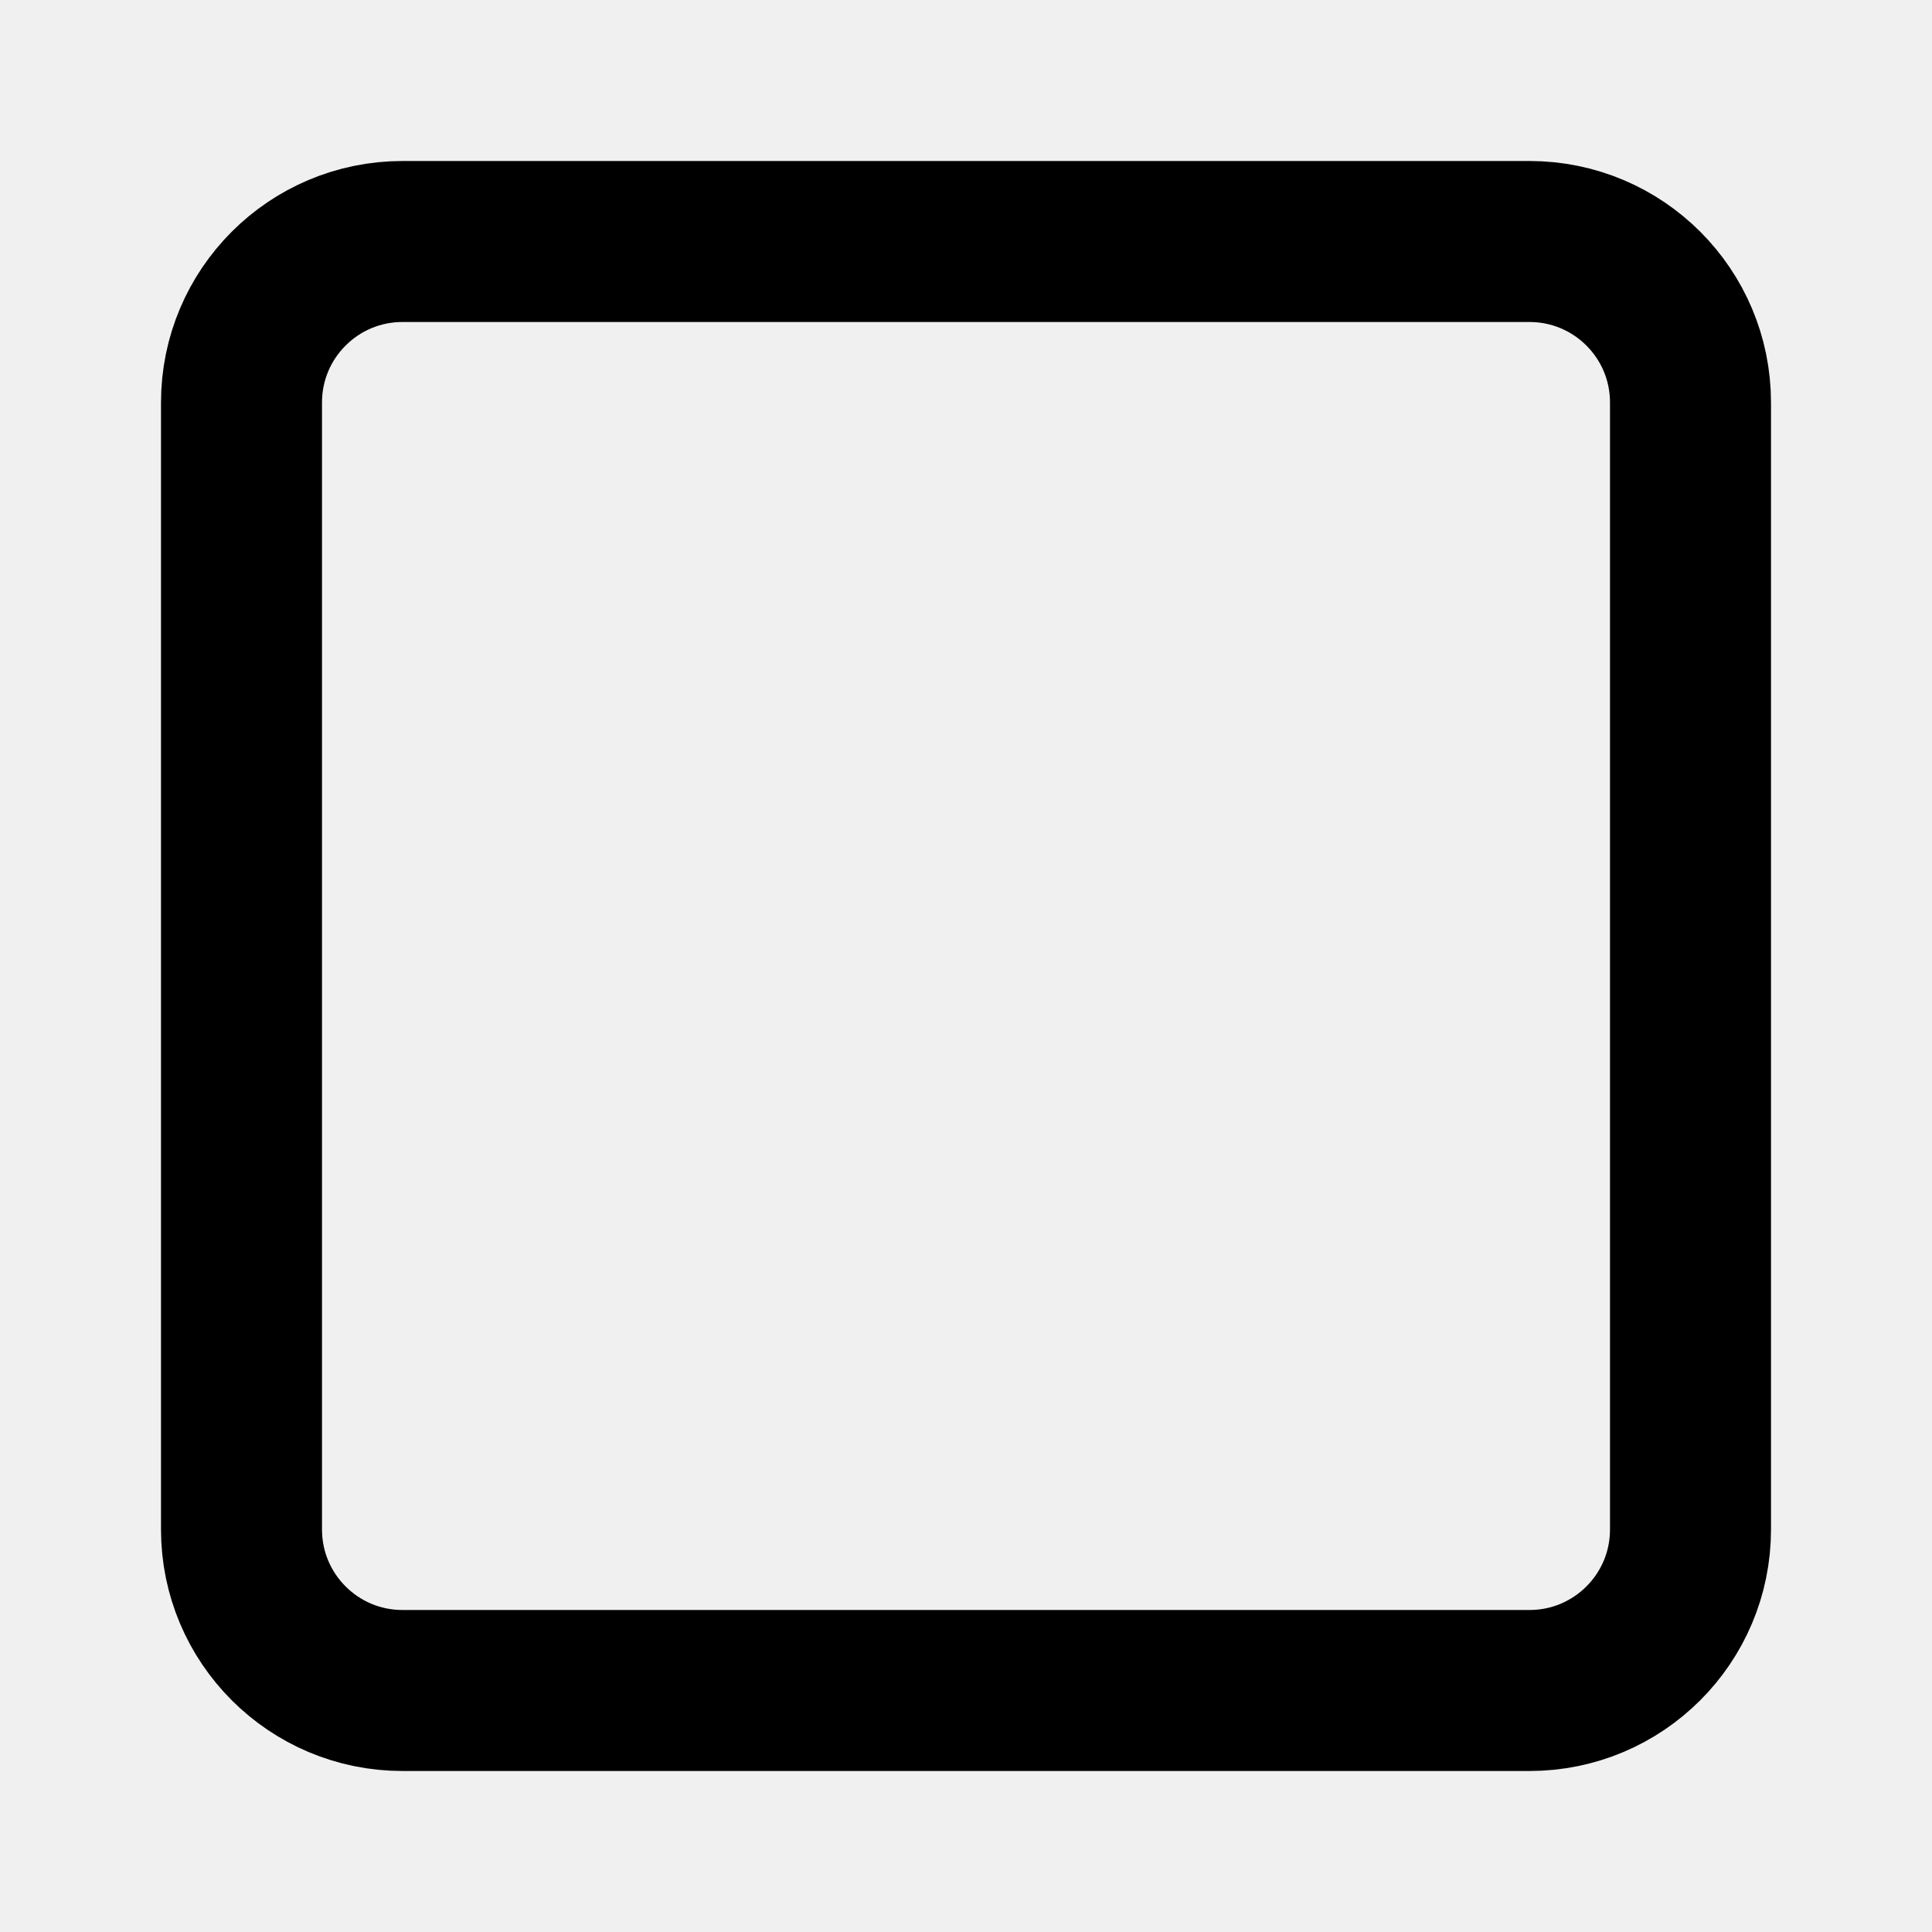
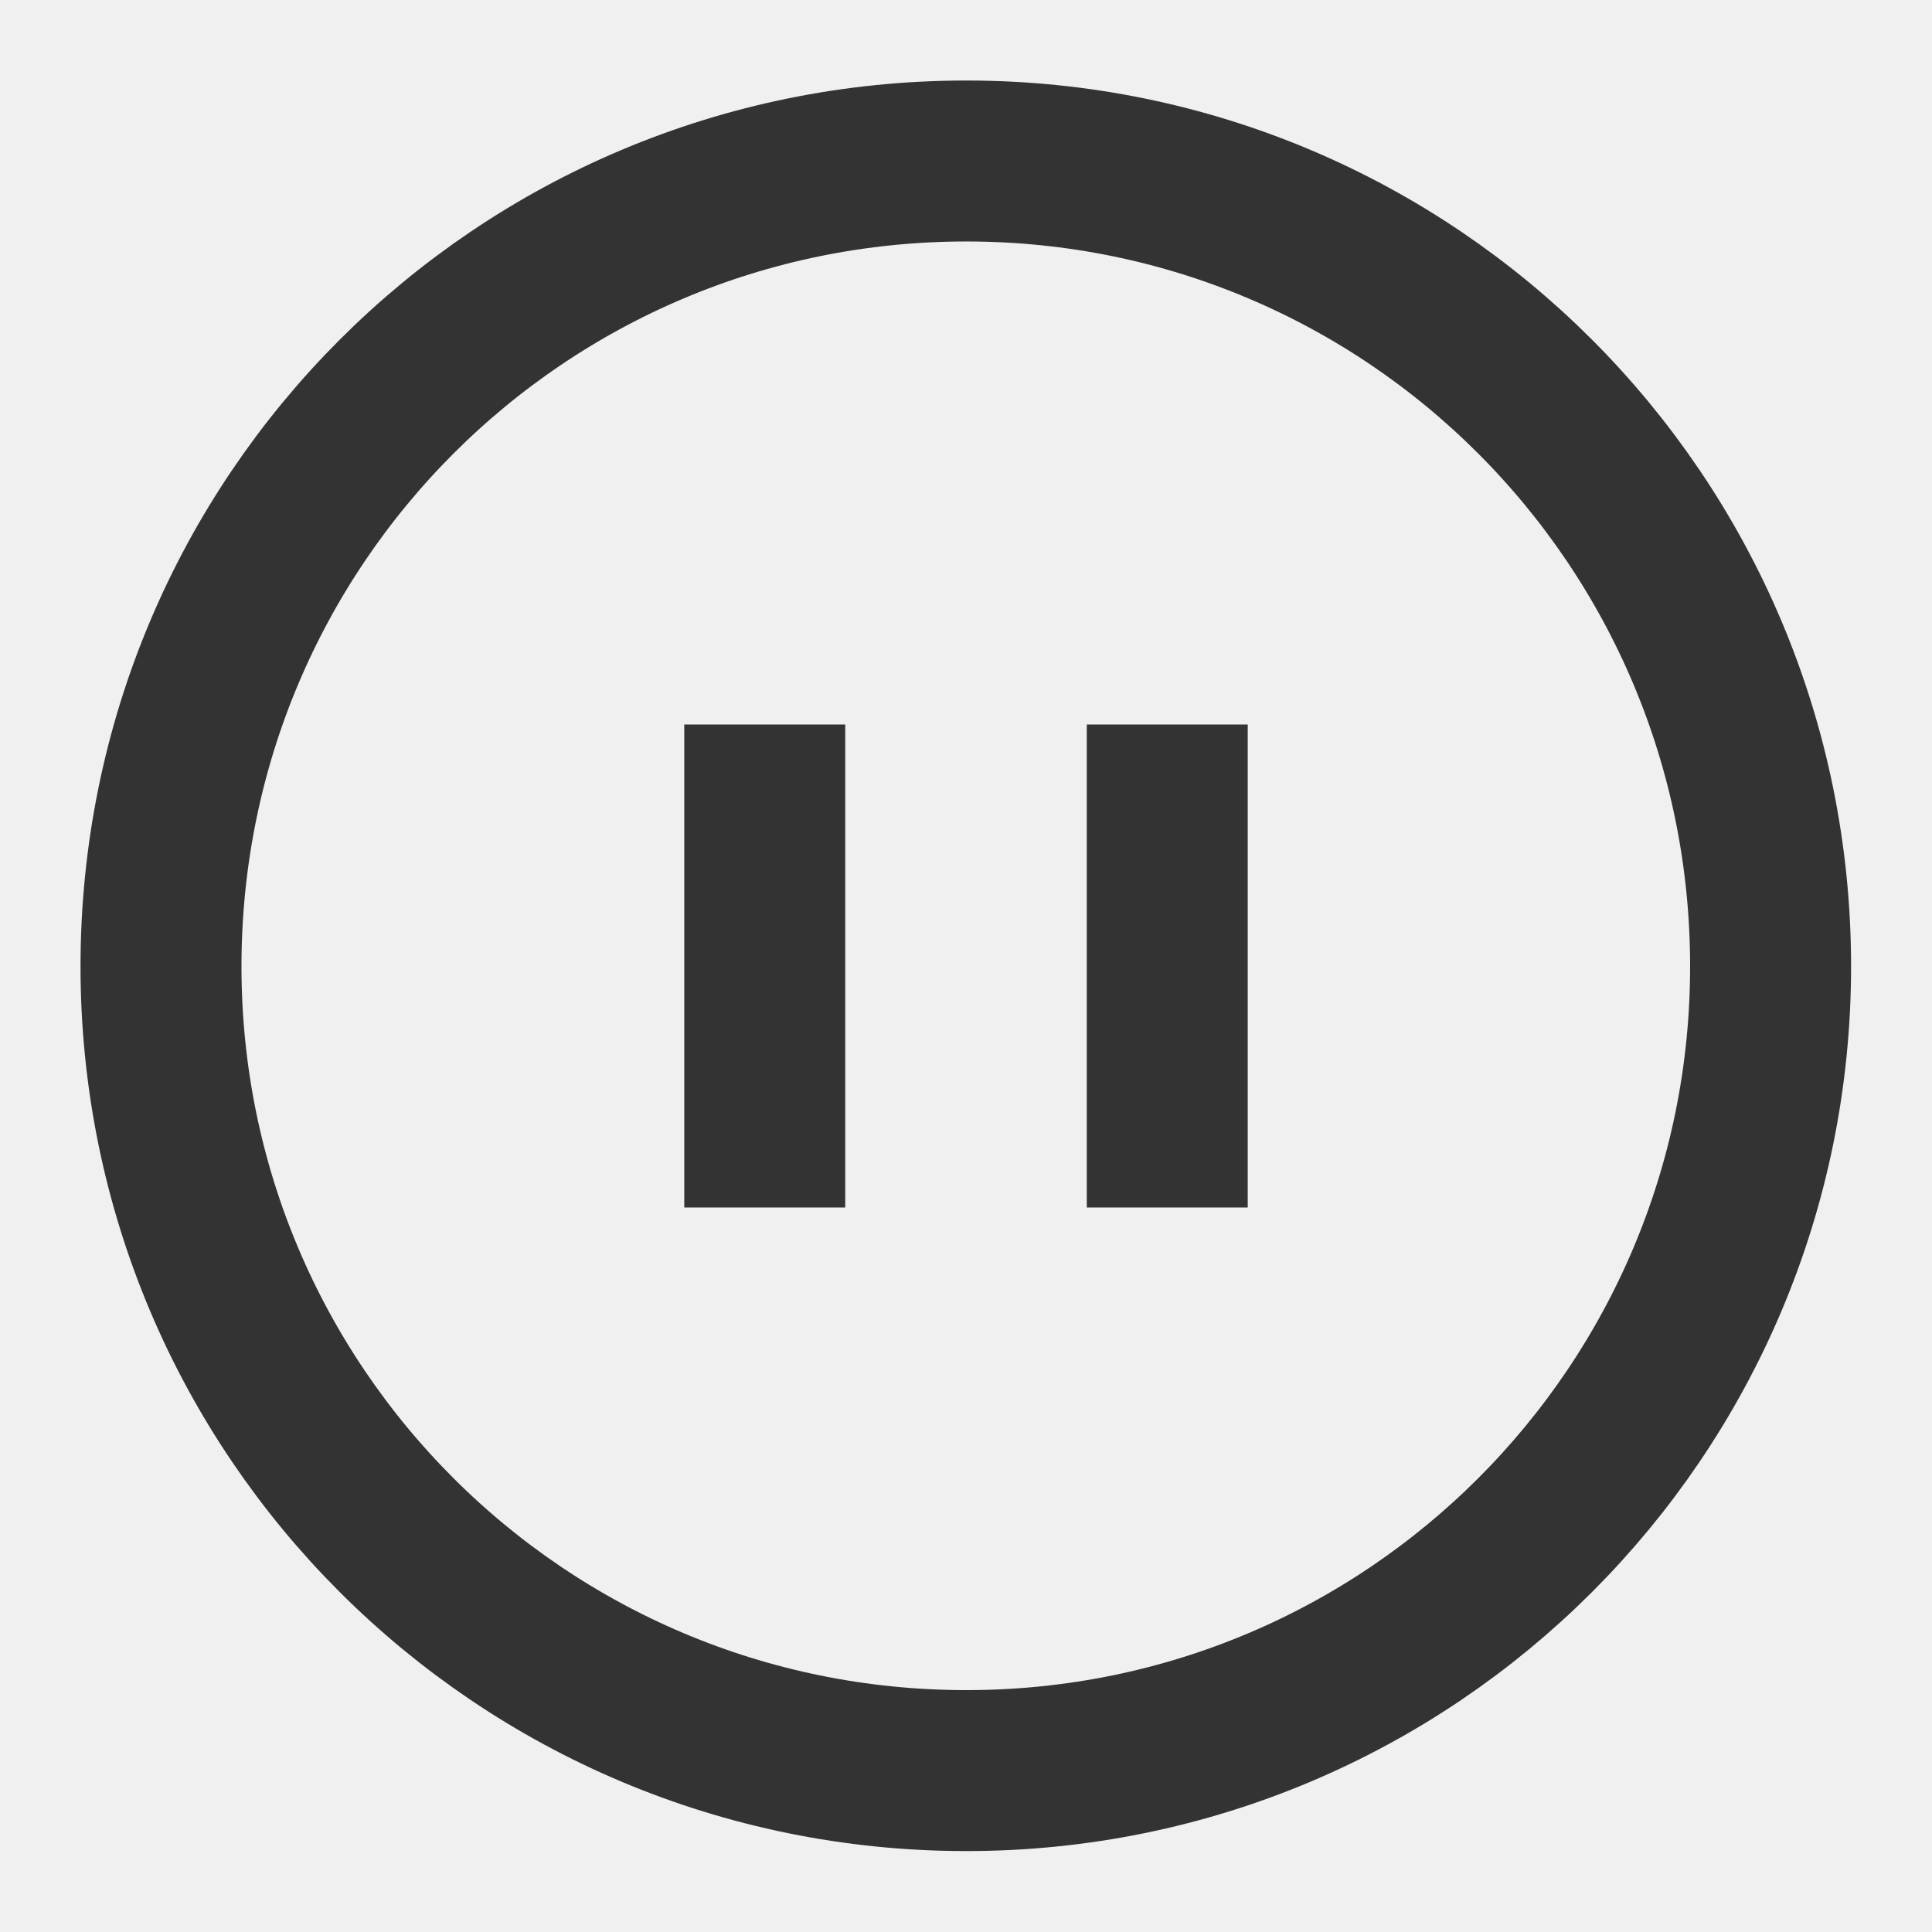
- <svg xmlns="http://www.w3.org/2000/svg" width="16" height="16" viewBox="0 0 24 24" fill="none" stroke="currentColor" stroke-width="2" stroke-linecap="round" stroke-linejoin="round">
-   <rect x="3" y="3" width="18" height="18" rx="2" ry="2" />
+ <svg xmlns="http://www.w3.org/2000/svg" xmlns:xlink="http://www.w3.org/1999/xlink" width="16" height="16" fill="none" viewBox="0 0 16 16">
+   <defs>
+     <rect id="path_0" width="16" height="16" x="0" y="0" />
+   </defs>
+   <g opacity="1" transform="translate(0 0) rotate(0 8 8)">
+     <mask id="bg-mask-0" fill="#fff">
+       <use xlink:href="#path_0" />
+     </mask>
+     <g mask="url(#bg-mask-0)">
+       <path id="路径 1" style="stroke:#333;stroke-width:1.333;stroke-opacity:1;stroke-dasharray:0 0" d="M13.33,6.67C13.33,2.98 10.35,0 6.67,0C2.98,0 0,2.98 0,6.67C0,10.35 2.98,13.33 6.67,13.33C10.35,13.33 13.33,10.35 13.33,6.67Z" transform="translate(1.333333 1.333333) rotate(0 6.666667 6.666667)" />
+       <path id="路径 2" style="stroke:#333;stroke-width:1.333;stroke-opacity:1;stroke-dasharray:0 0" d="M0,0L0,4" transform="translate(6.333333 6) rotate(0 0 2)" />
+       <path id="路径 3" style="stroke:#333;stroke-width:1.333;stroke-opacity:1;stroke-dasharray:0 0" d="M0,0L0,4" transform="translate(9.666667 6) rotate(0 0 2)" />
+     </g>
+   </g>
</svg>
